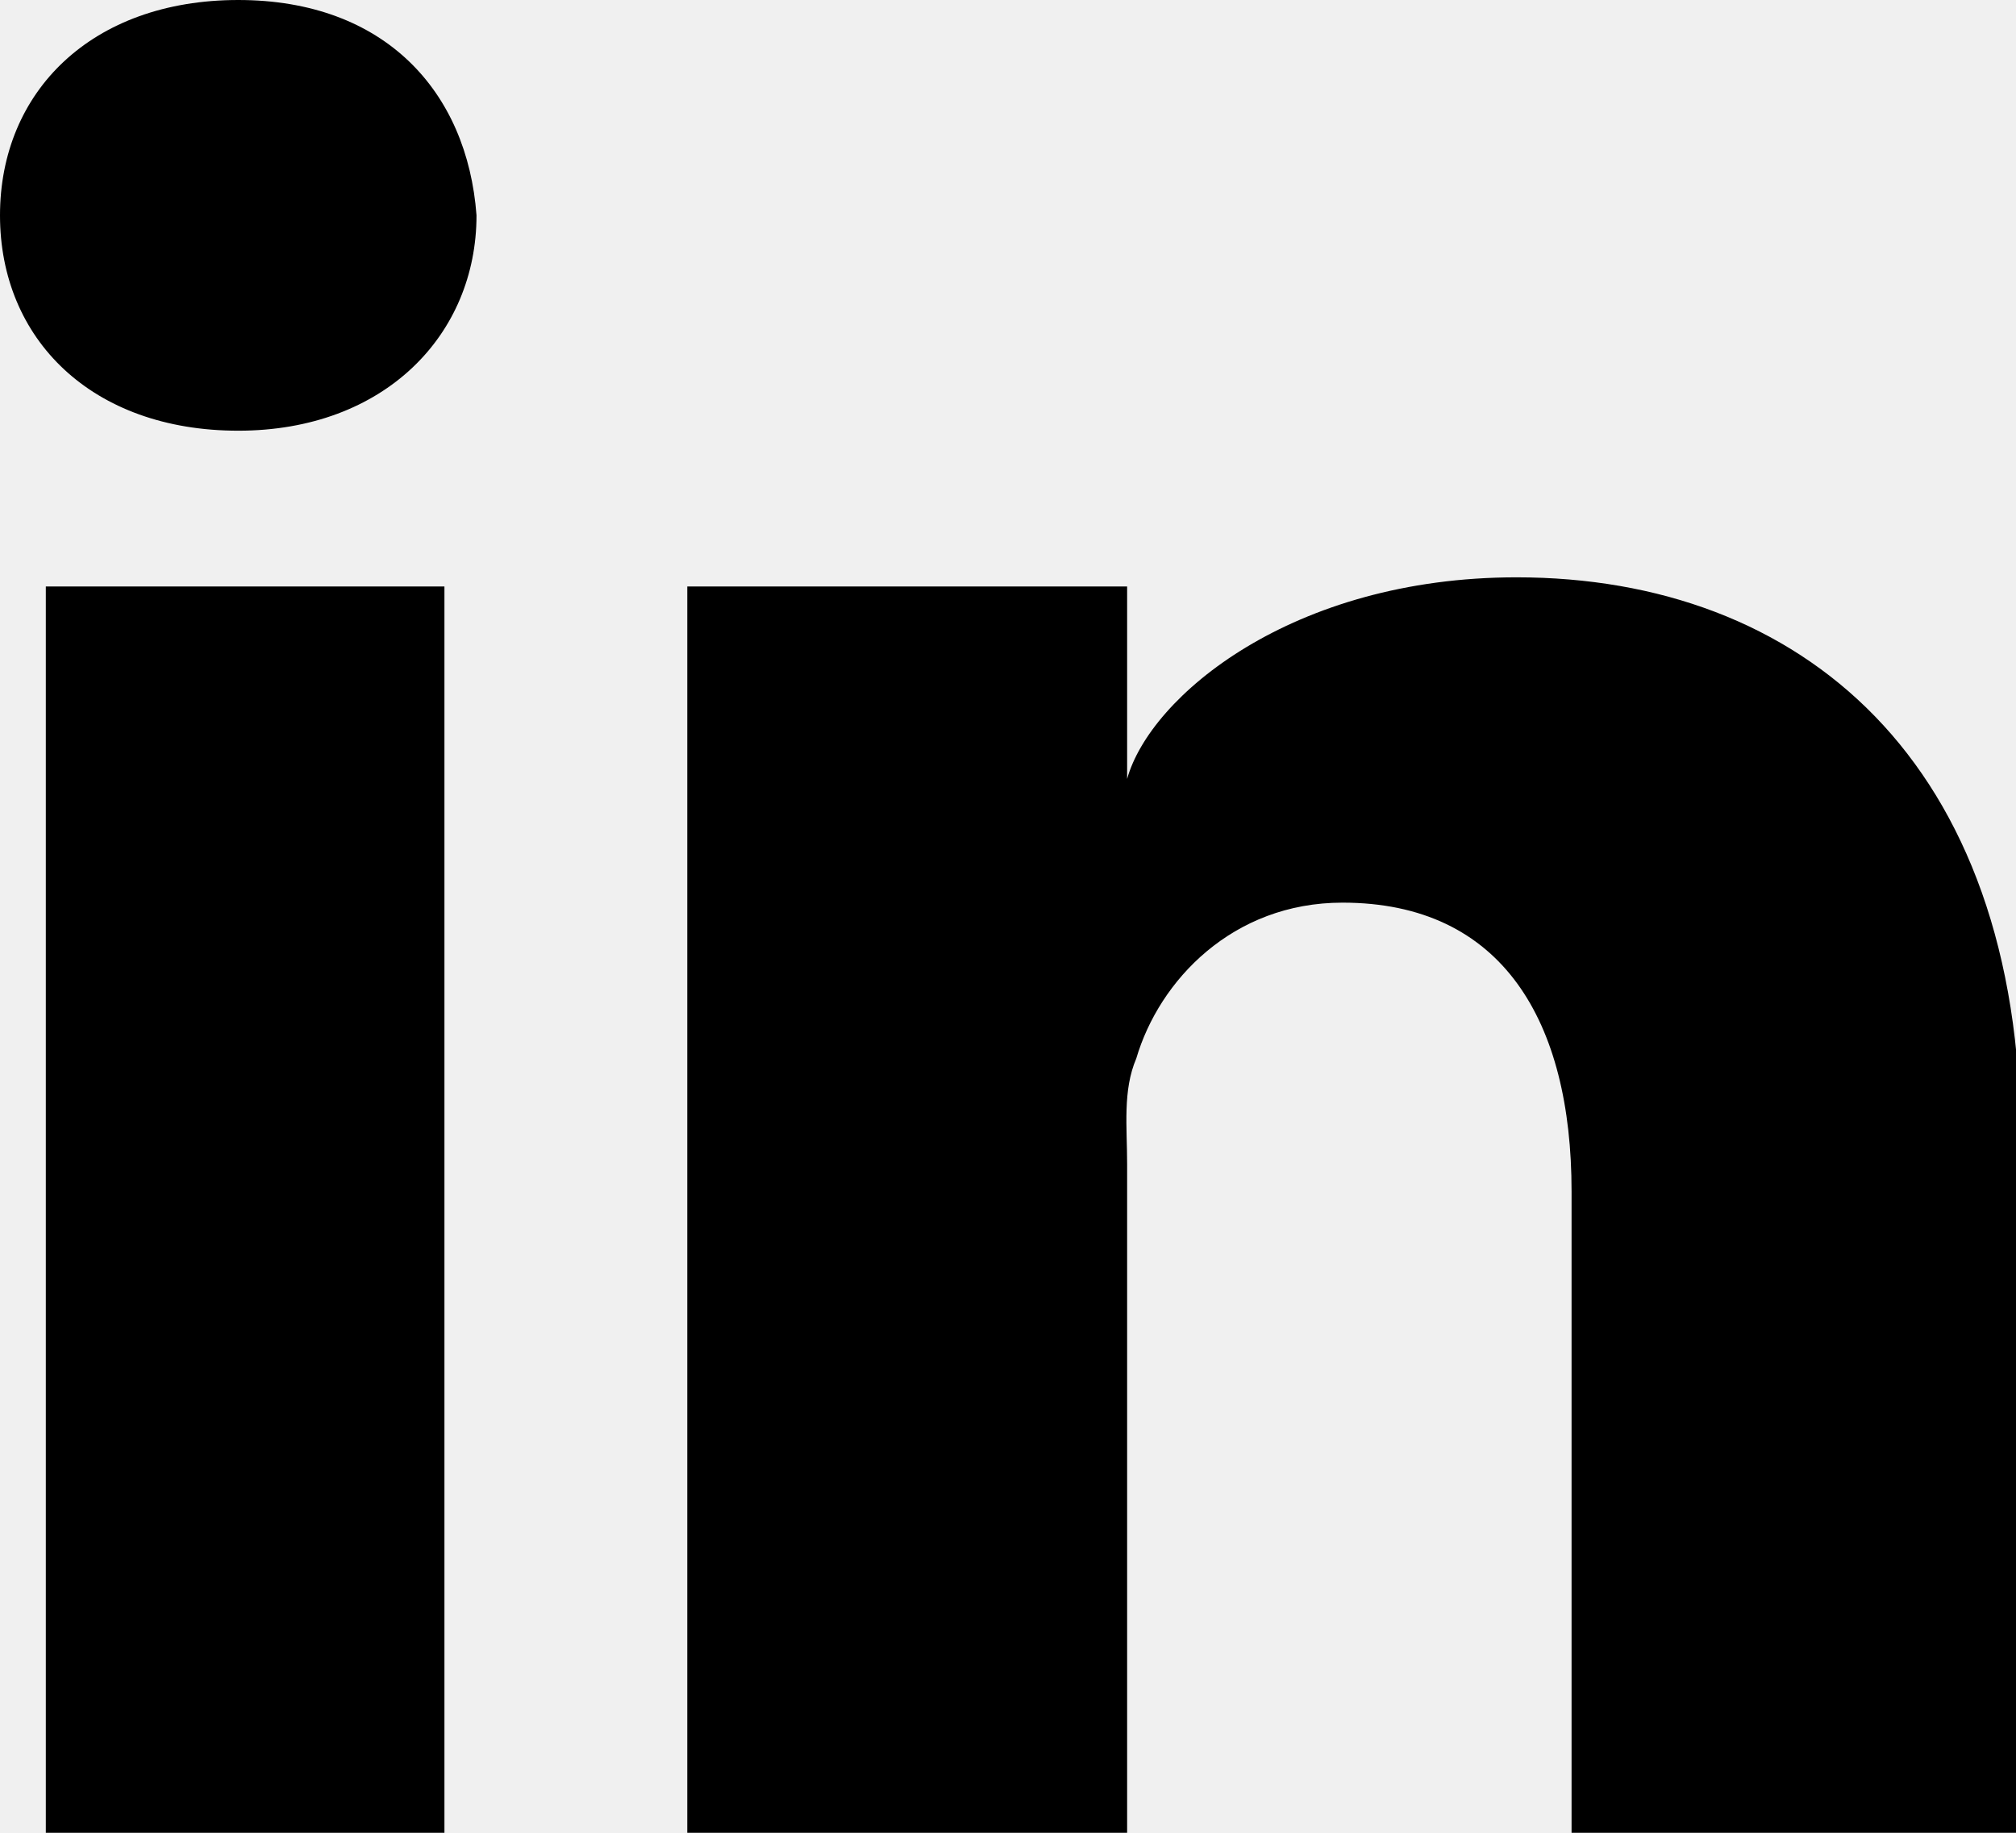
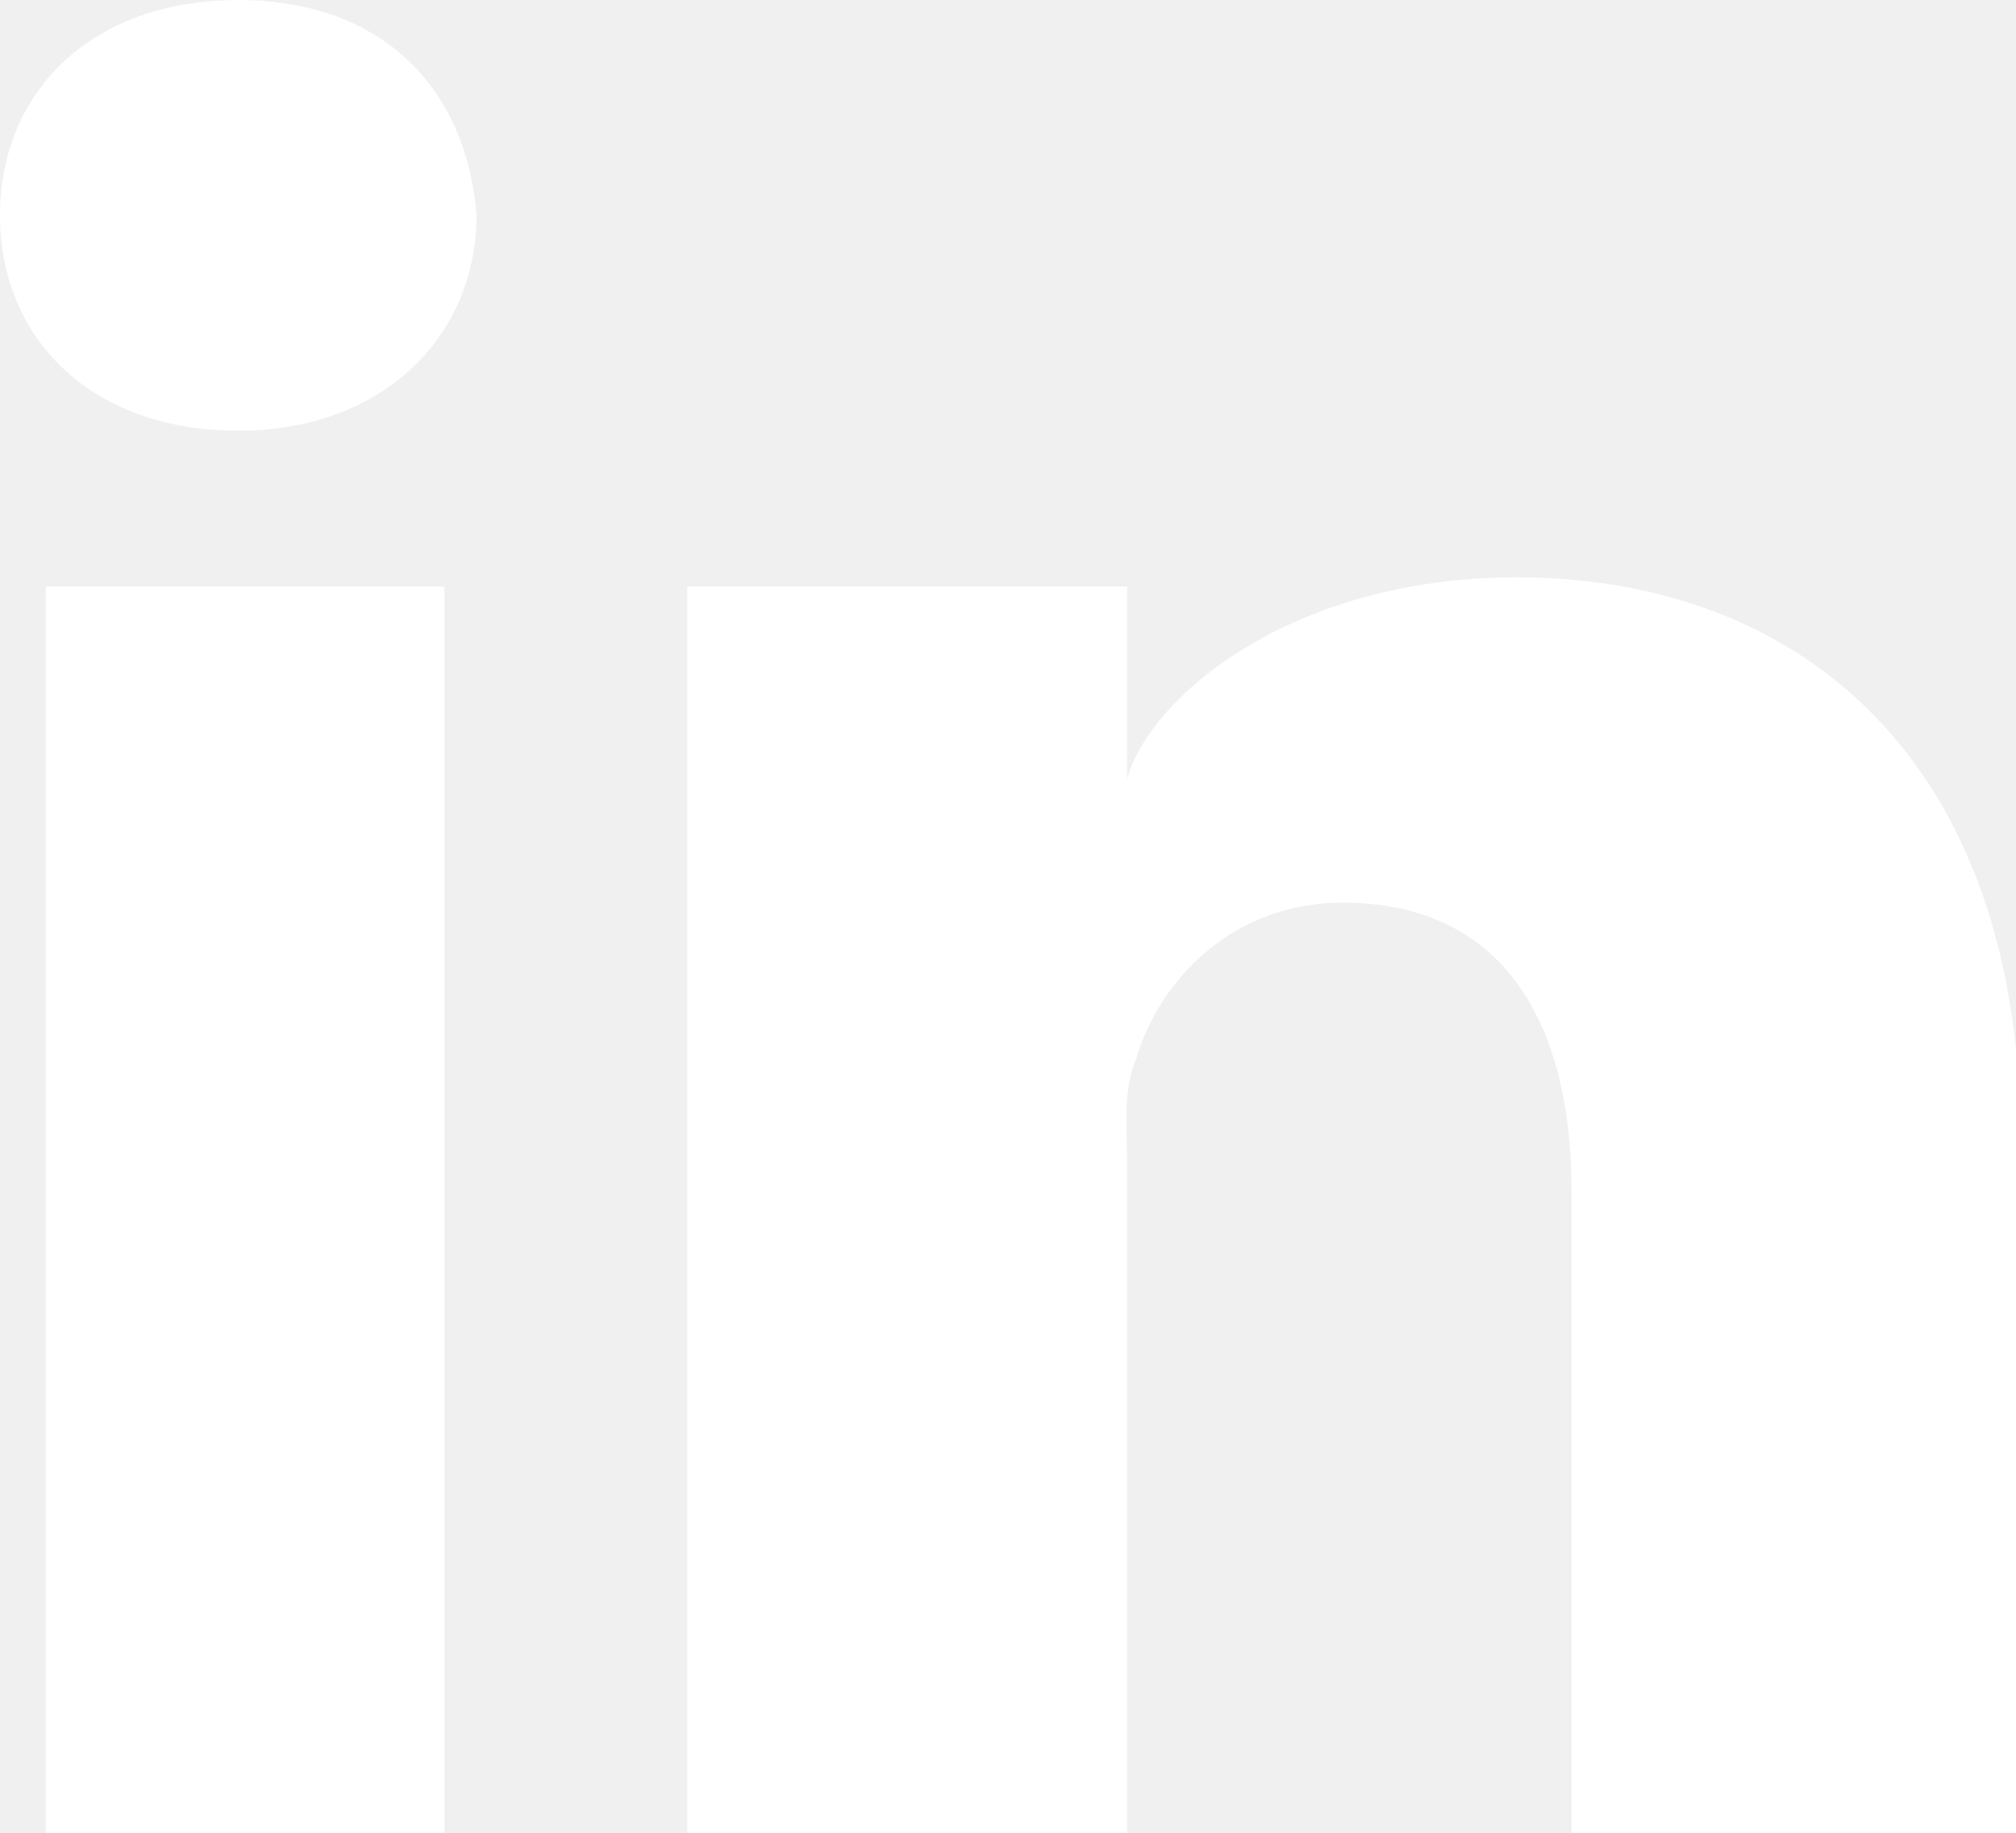
<svg xmlns="http://www.w3.org/2000/svg" viewBox="0 0 44 40">
-   <path d="M44 40h-9.7V26c0-3.7-1.5-6.3-5-6.3-2.4 0-4 1.7-4.5 3.4-.3.7-.2 1.5-.2 2.3V40H15V12.8h9.6V17c.5-1.8 3.6-4.4 8.5-4.4 6.2 0 11 4 11 12.3v15zM5.2 9.4C2 9.4 0 7.4 0 4.7S2 0 5.2 0s5 2 5.2 4.7c0 2.6-2 4.7-5.2 4.7zm-4 3.4h8.5V40H1V12.8z" fill="#000" fill-rule="evenodd" />
+   <path d="M44 40h-9.7V26c0-3.7-1.5-6.3-5-6.3-2.4 0-4 1.7-4.5 3.4-.3.7-.2 1.5-.2 2.3V40H15V12.8h9.6V17c.5-1.8 3.6-4.4 8.5-4.4 6.2 0 11 4 11 12.3v15zM5.2 9.4C2 9.4 0 7.4 0 4.7S2 0 5.2 0s5 2 5.2 4.7c0 2.6-2 4.7-5.2 4.7zm-4 3.4h8.5V40H1V12.8z" fill="#fff" />
</svg>
